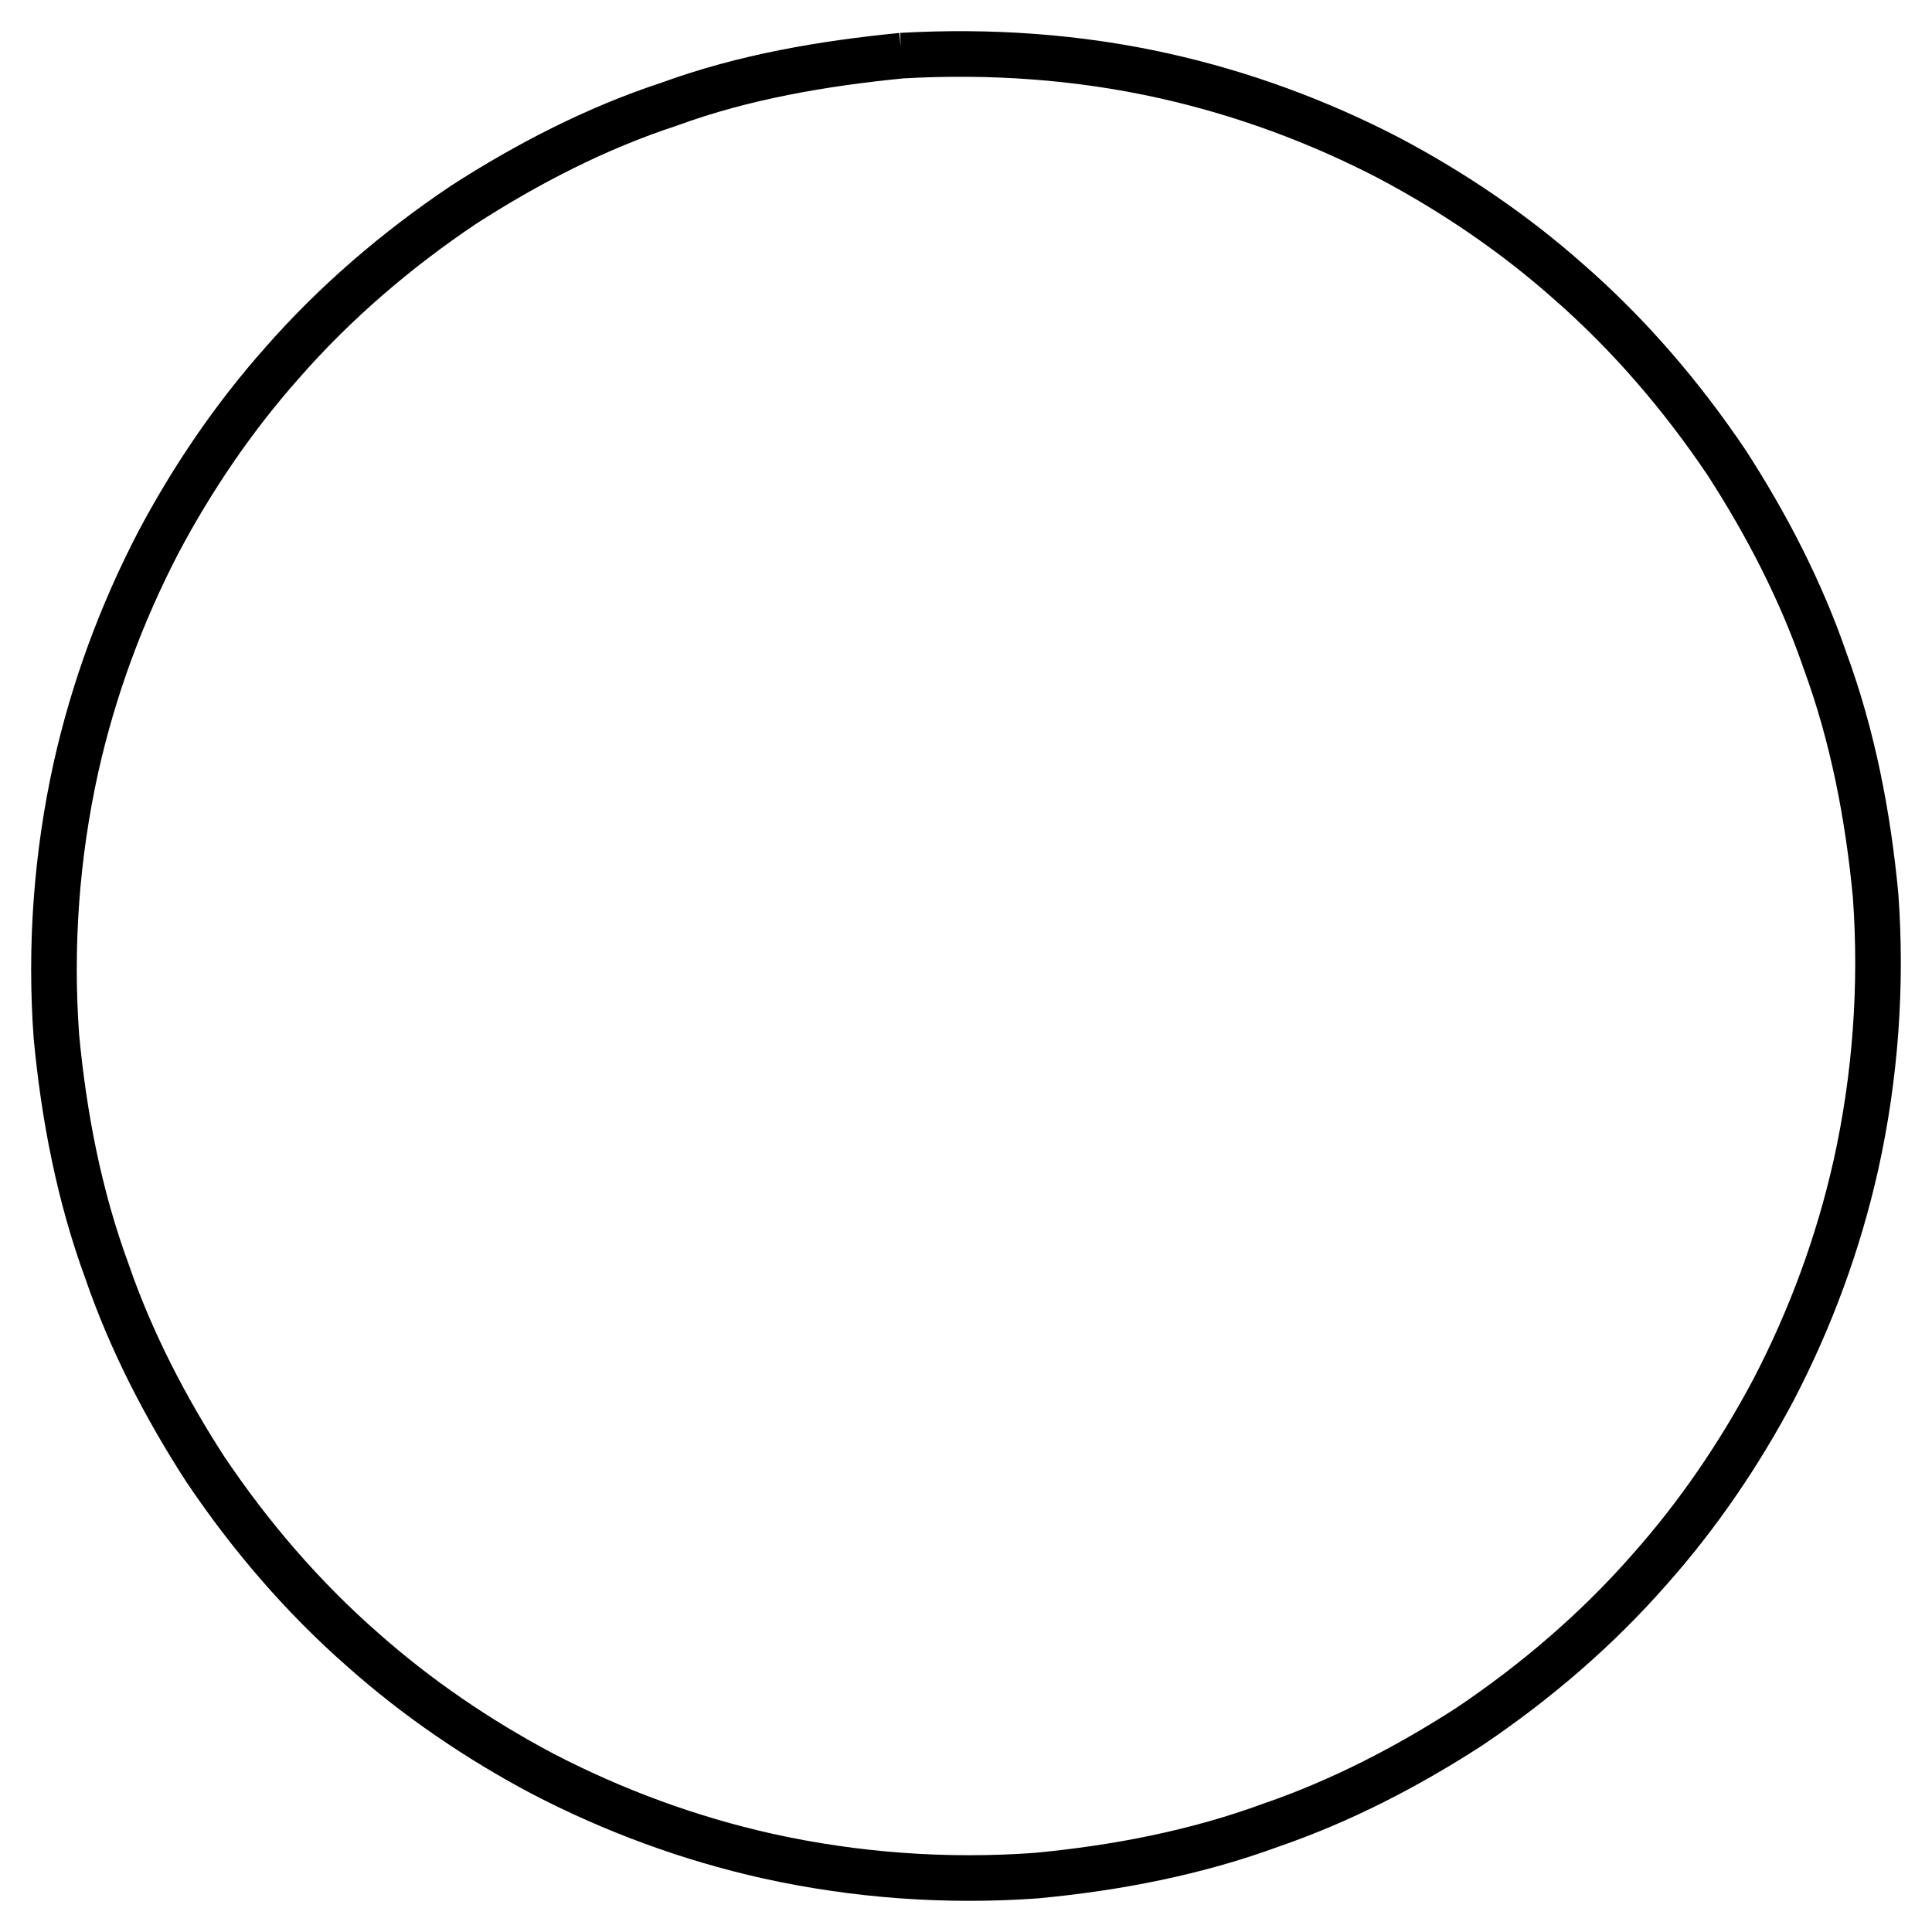
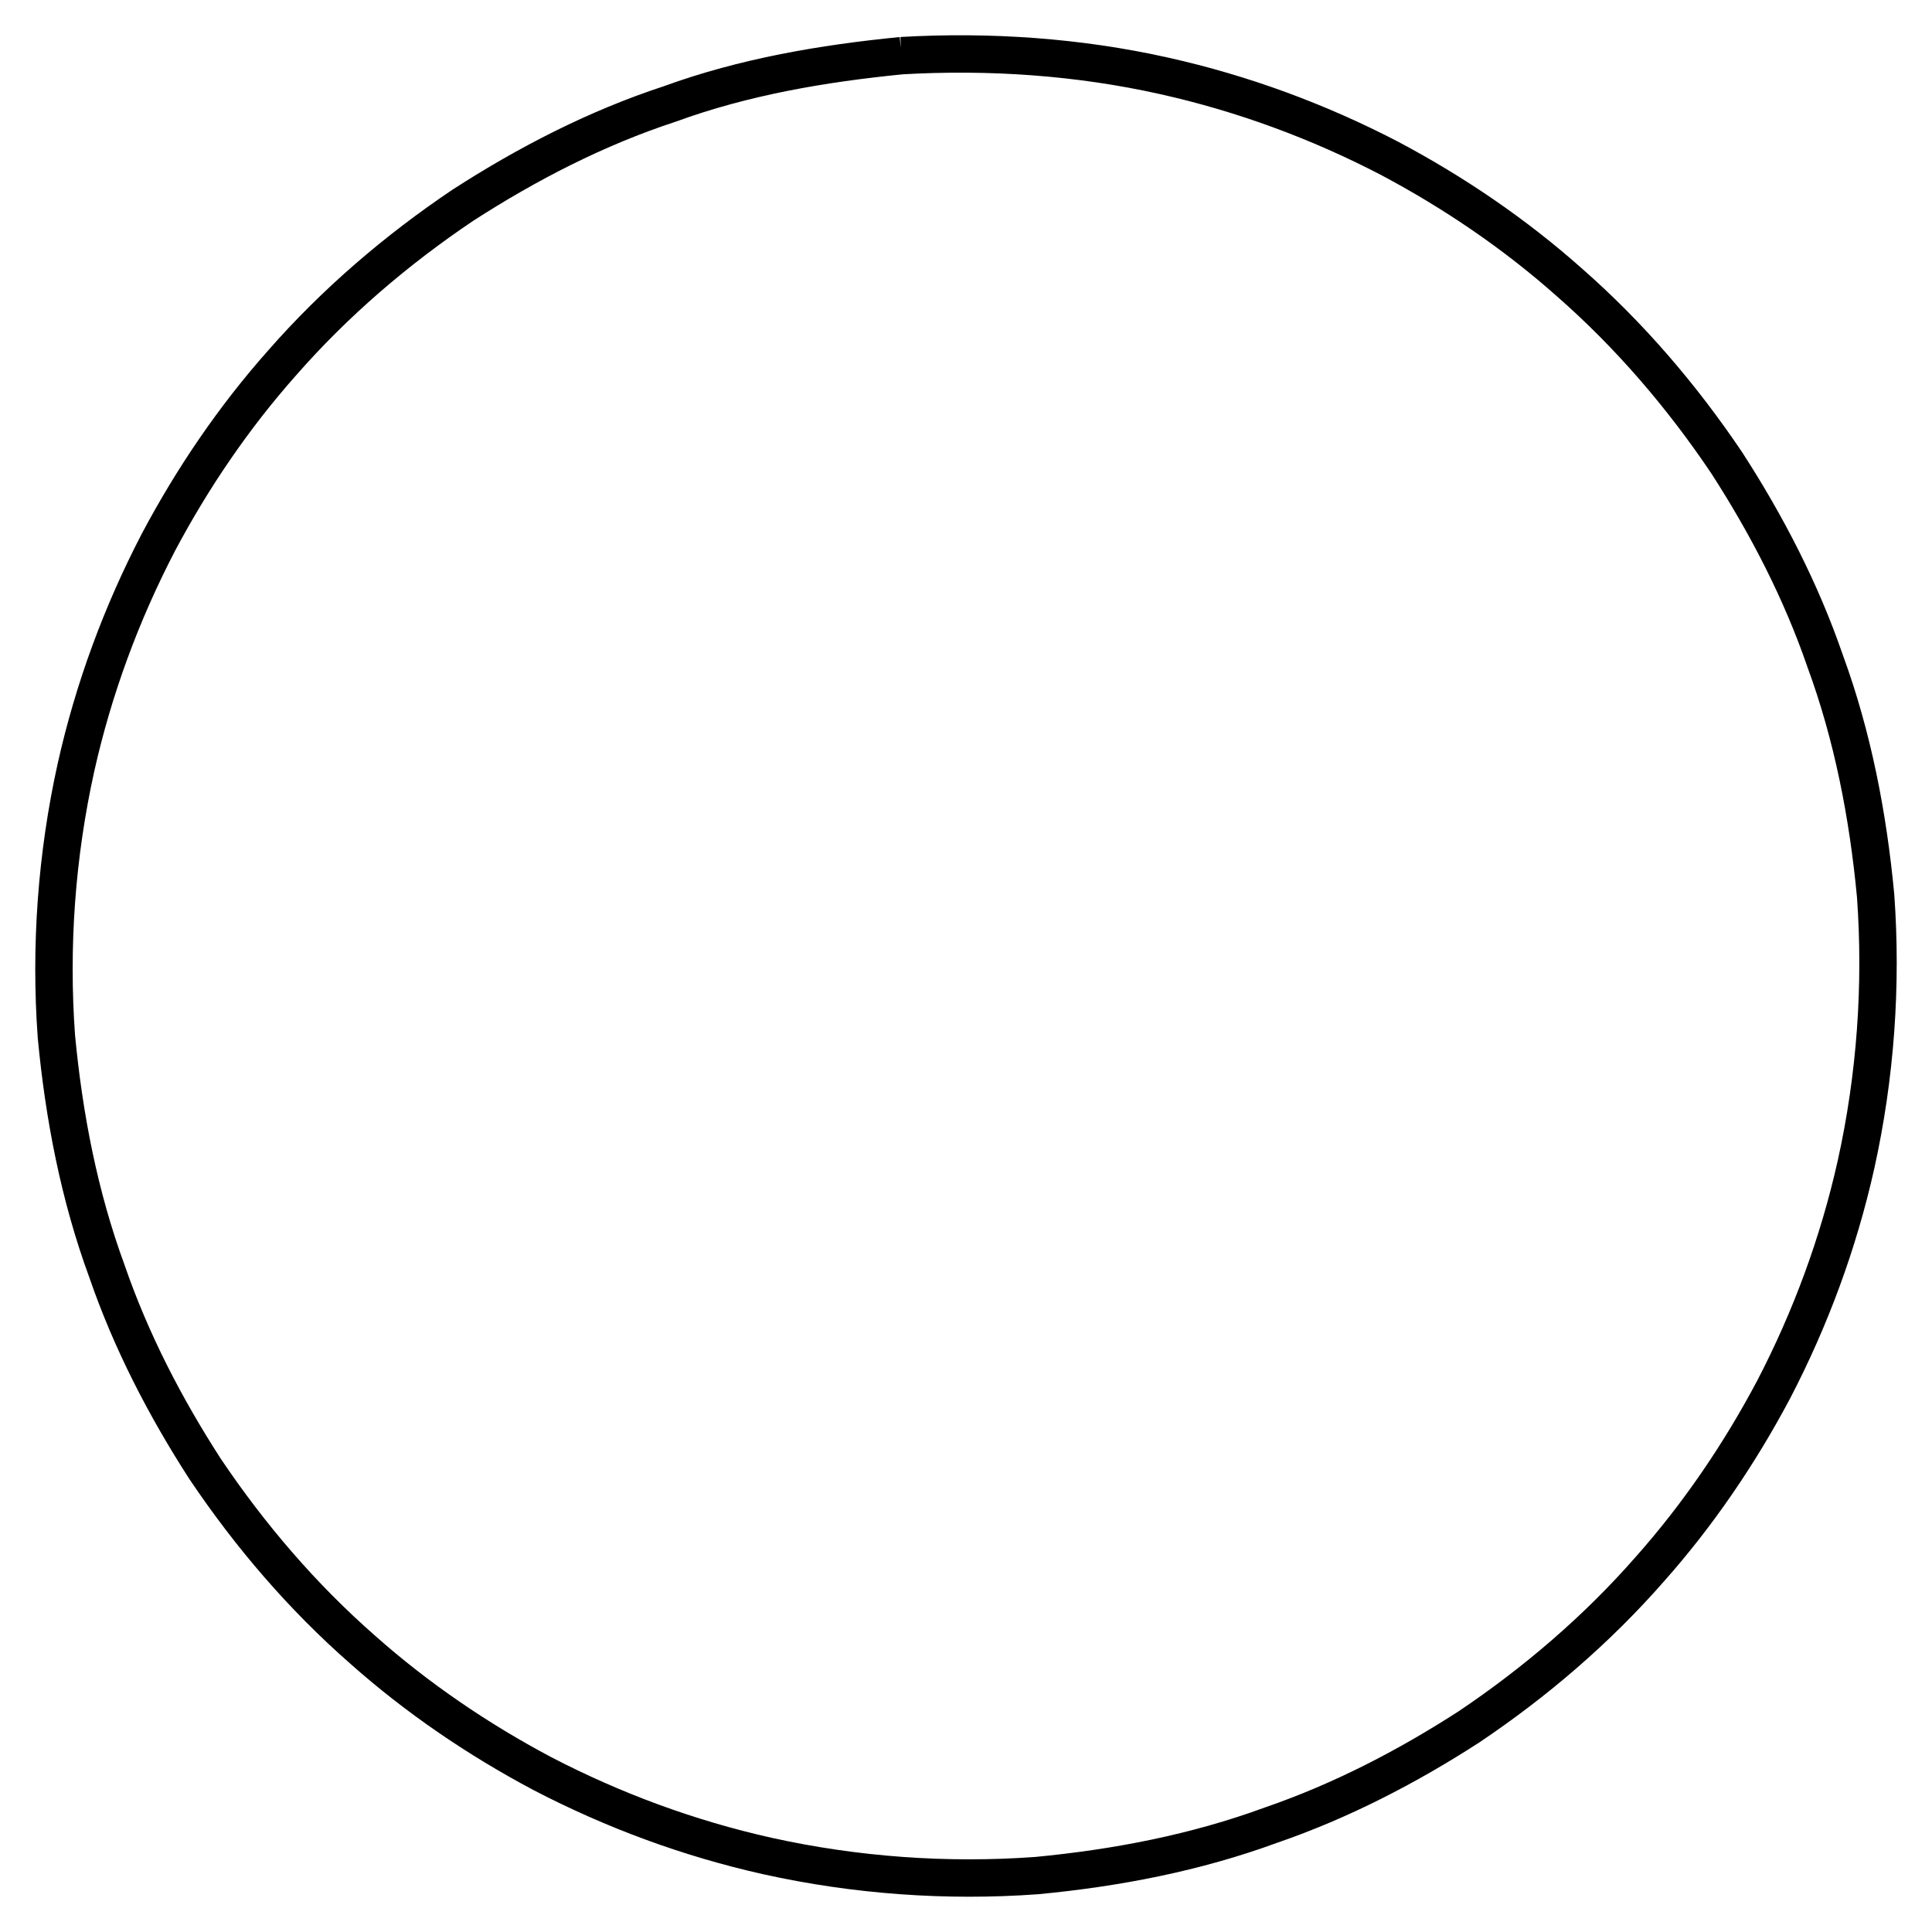
<svg xmlns="http://www.w3.org/2000/svg" width="620mm" height="620mm" viewBox="0 0 620 620" version="1.1" id="svg8">
  <defs id="defs2" />
  <g id="layer1" transform="translate(-2.8823514e-8,323)">
-     <path style="fill:none;fill-opacity:1;fill-rule:nonzero;stroke:#000000;stroke-width:14.637;stroke-miterlimit:4;stroke-dasharray:none;stroke-opacity:1" d="m 289.315,-305.141 c -25.277,2.492 -50.506,6.787 -74.437,15.518 -23.454,7.688 -45.596,19.108 -66.302,32.459 -21.372,14.369 -41.054,31.217 -58.03,50.609 -15.511,17.462 -28.757,36.952 -39.703,57.571 -11.89,22.848 -20.856,47.15 -26.469,72.293 -6.251,28.251 -8.367,57.457 -6.276,86.326 2.427,25.628 7.311,51.077 16.211,75.283 7.704,22.404 18.687,43.631 31.529,63.504 14.369,21.372 31.217,41.054 50.609,58.03 17.462,15.511 36.952,28.757 57.571,39.703 22.847,11.89 47.149,20.856 72.292,26.469 28.251,6.251 57.457,8.367 86.325,6.276 25.628,-2.427 51.077,-7.311 75.283,-16.211 22.404,-7.704 43.631,-18.687 63.504,-31.529 21.372,-14.369 41.054,-31.217 58.03,-50.609 15.51,-17.462 28.756,-36.952 39.703,-57.571 11.891,-22.848 20.856,-47.15 26.469,-72.293 6.251,-28.251 8.367,-57.457 6.276,-86.326 -2.428,-25.628 -7.311,-51.077 -16.21,-75.283 -7.705,-22.404 -18.689,-43.631 -31.53,-63.504 -14.369,-21.372 -31.217,-41.054 -50.609,-58.03 -17.462,-15.511 -36.952,-28.757 -57.571,-39.703 -22.847,-11.89 -47.149,-20.856 -72.292,-26.469 -27.613,-6.184 -56.13,-8.125 -84.374,-6.513 z" id="path3701" />
+     <path style="fill:none;fill-opacity:1;fill-rule:nonzero;stroke:#000000;stroke-width:12;stroke-miterlimit:4;stroke-dasharray:none;stroke-opacity:1" d="m 289.315,-305.141 c -25.277,2.492 -50.506,6.787 -74.437,15.518 -23.454,7.688 -45.596,19.108 -66.302,32.459 -21.372,14.369 -41.054,31.217 -58.03,50.609 -15.511,17.462 -28.757,36.952 -39.703,57.571 -11.89,22.848 -20.856,47.15 -26.469,72.293 -6.251,28.251 -8.367,57.457 -6.276,86.326 2.427,25.628 7.311,51.077 16.211,75.283 7.704,22.404 18.687,43.631 31.529,63.504 14.369,21.372 31.217,41.054 50.609,58.03 17.462,15.511 36.952,28.757 57.571,39.703 22.847,11.89 47.149,20.856 72.292,26.469 28.251,6.251 57.457,8.367 86.325,6.276 25.628,-2.427 51.077,-7.311 75.283,-16.211 22.404,-7.704 43.631,-18.687 63.504,-31.529 21.372,-14.369 41.054,-31.217 58.03,-50.609 15.51,-17.462 28.756,-36.952 39.703,-57.571 11.891,-22.848 20.856,-47.15 26.469,-72.293 6.251,-28.251 8.367,-57.457 6.276,-86.326 -2.428,-25.628 -7.311,-51.077 -16.21,-75.283 -7.705,-22.404 -18.689,-43.631 -31.53,-63.504 -14.369,-21.372 -31.217,-41.054 -50.609,-58.03 -17.462,-15.511 -36.952,-28.757 -57.571,-39.703 -22.847,-11.89 -47.149,-20.856 -72.292,-26.469 -27.613,-6.184 -56.13,-8.125 -84.374,-6.513 z" id="path3701" />
  </g>
</svg>
